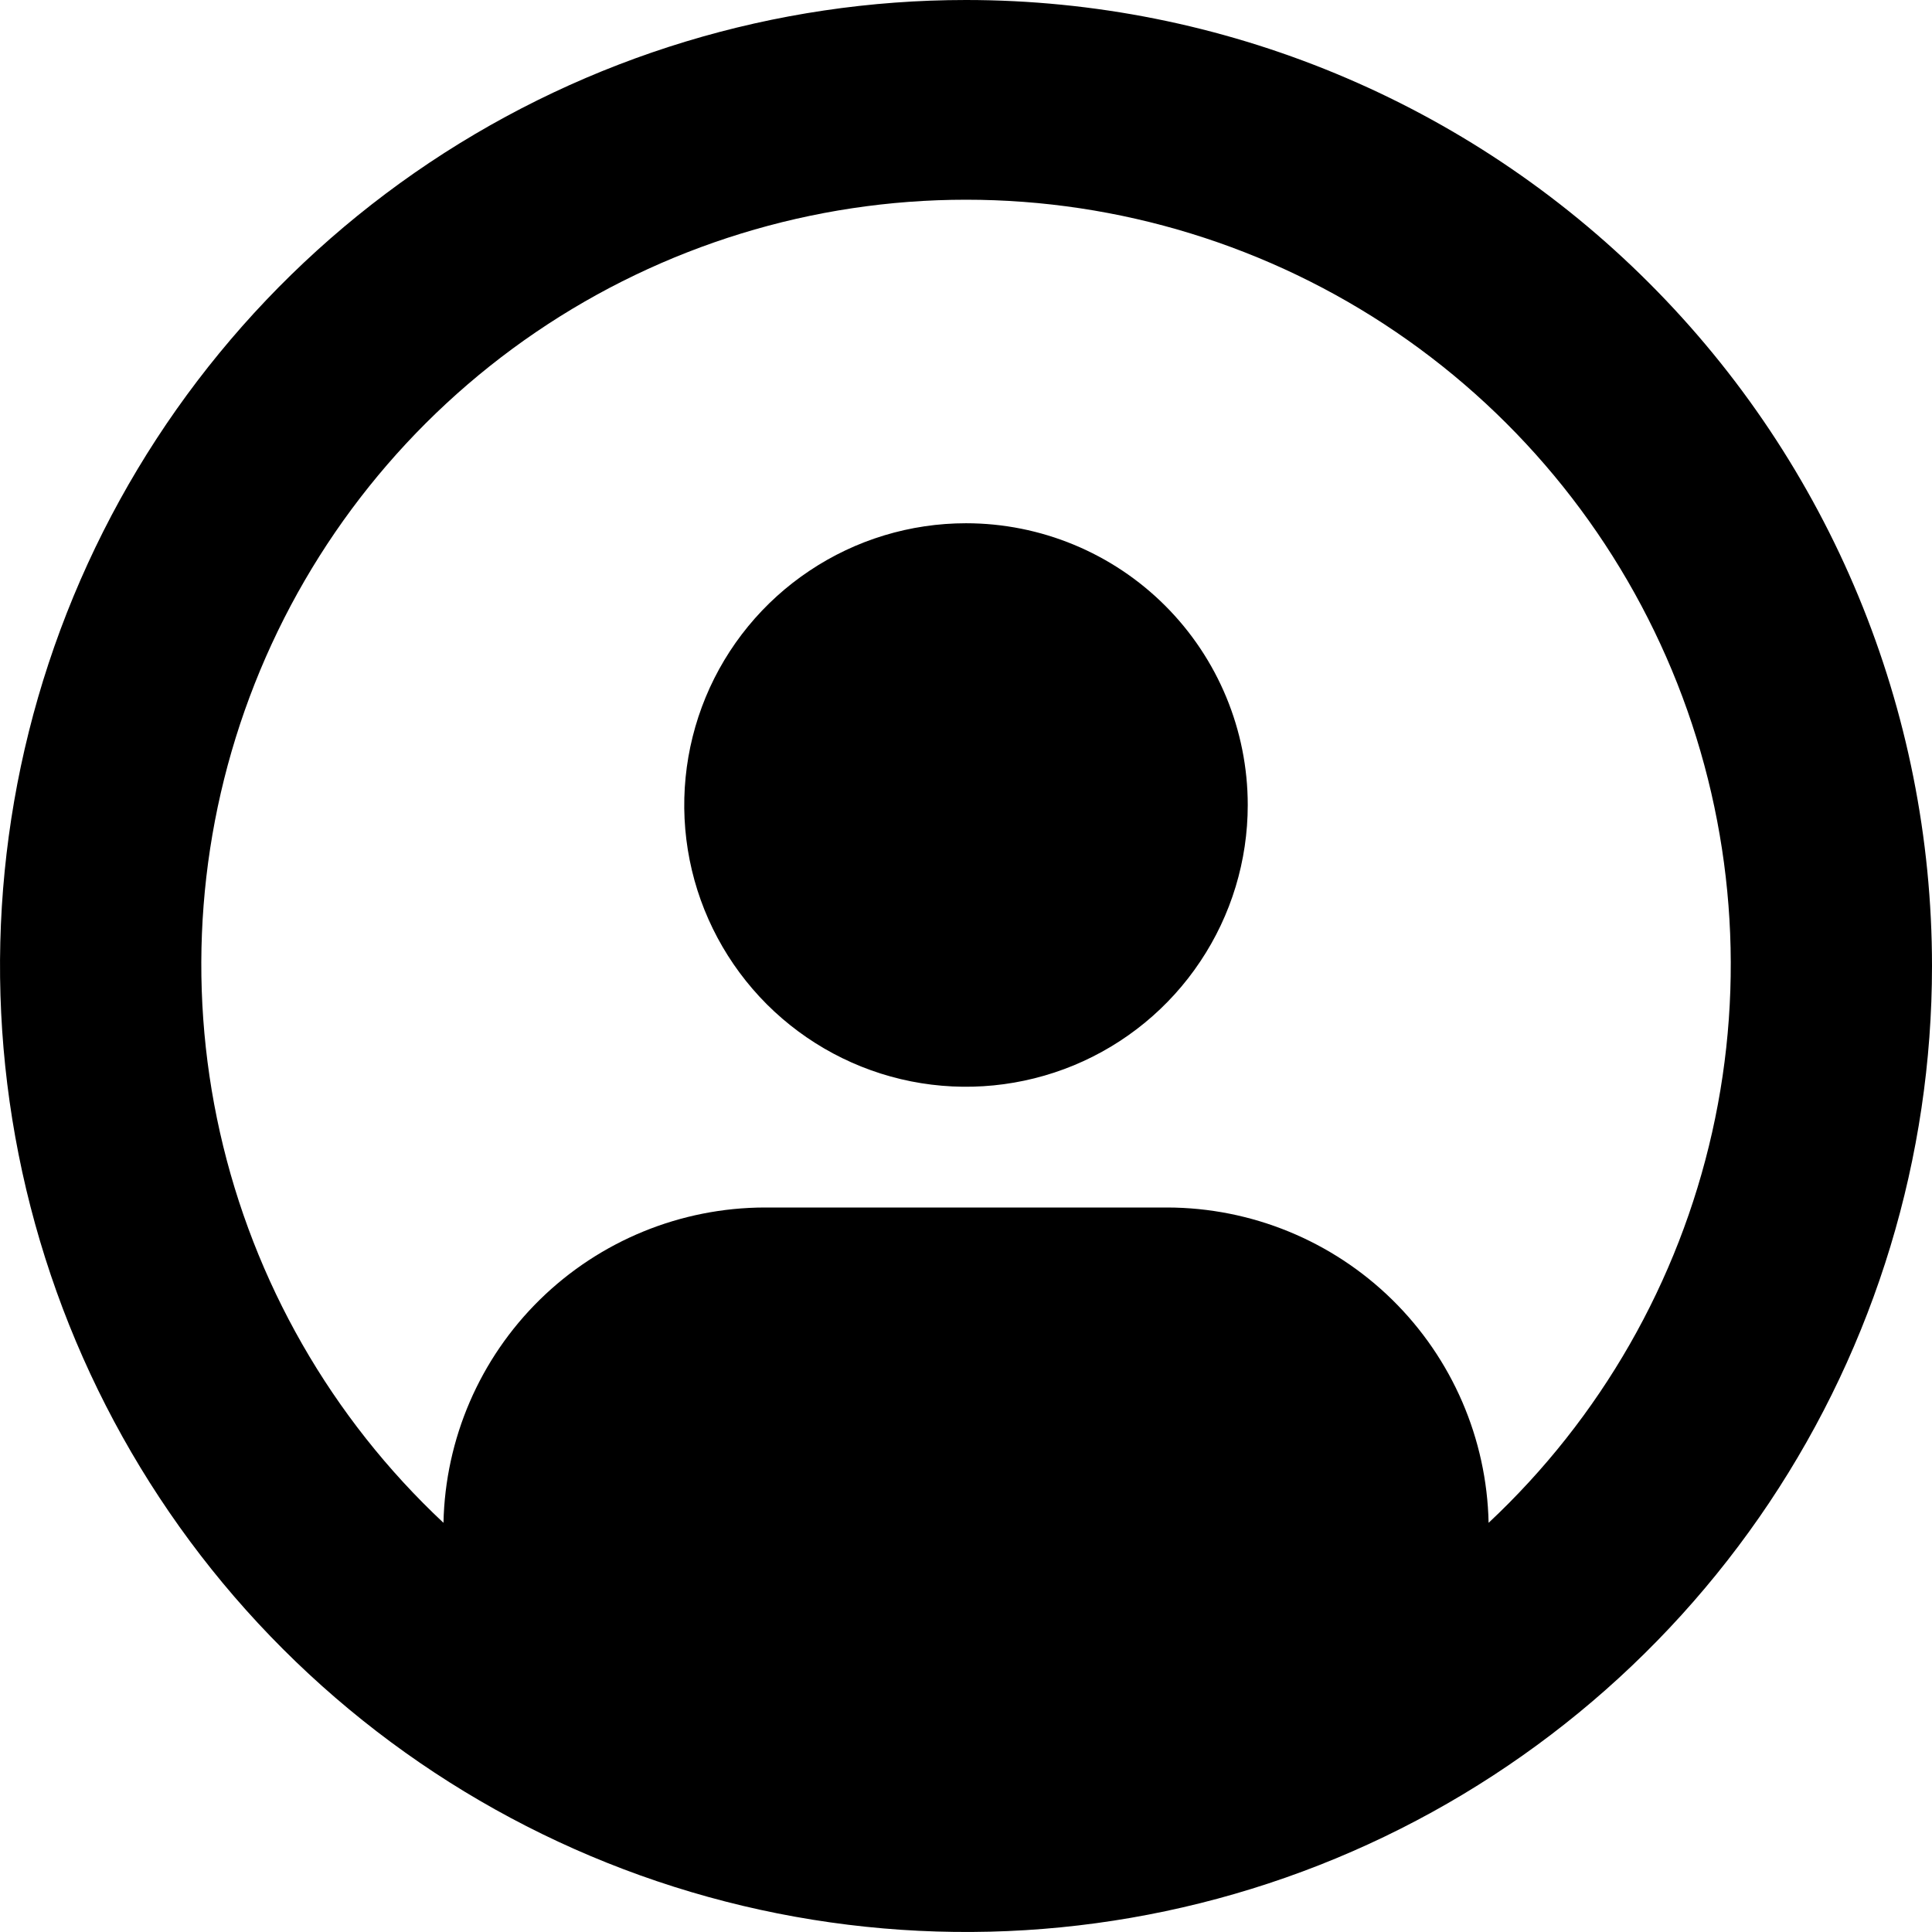
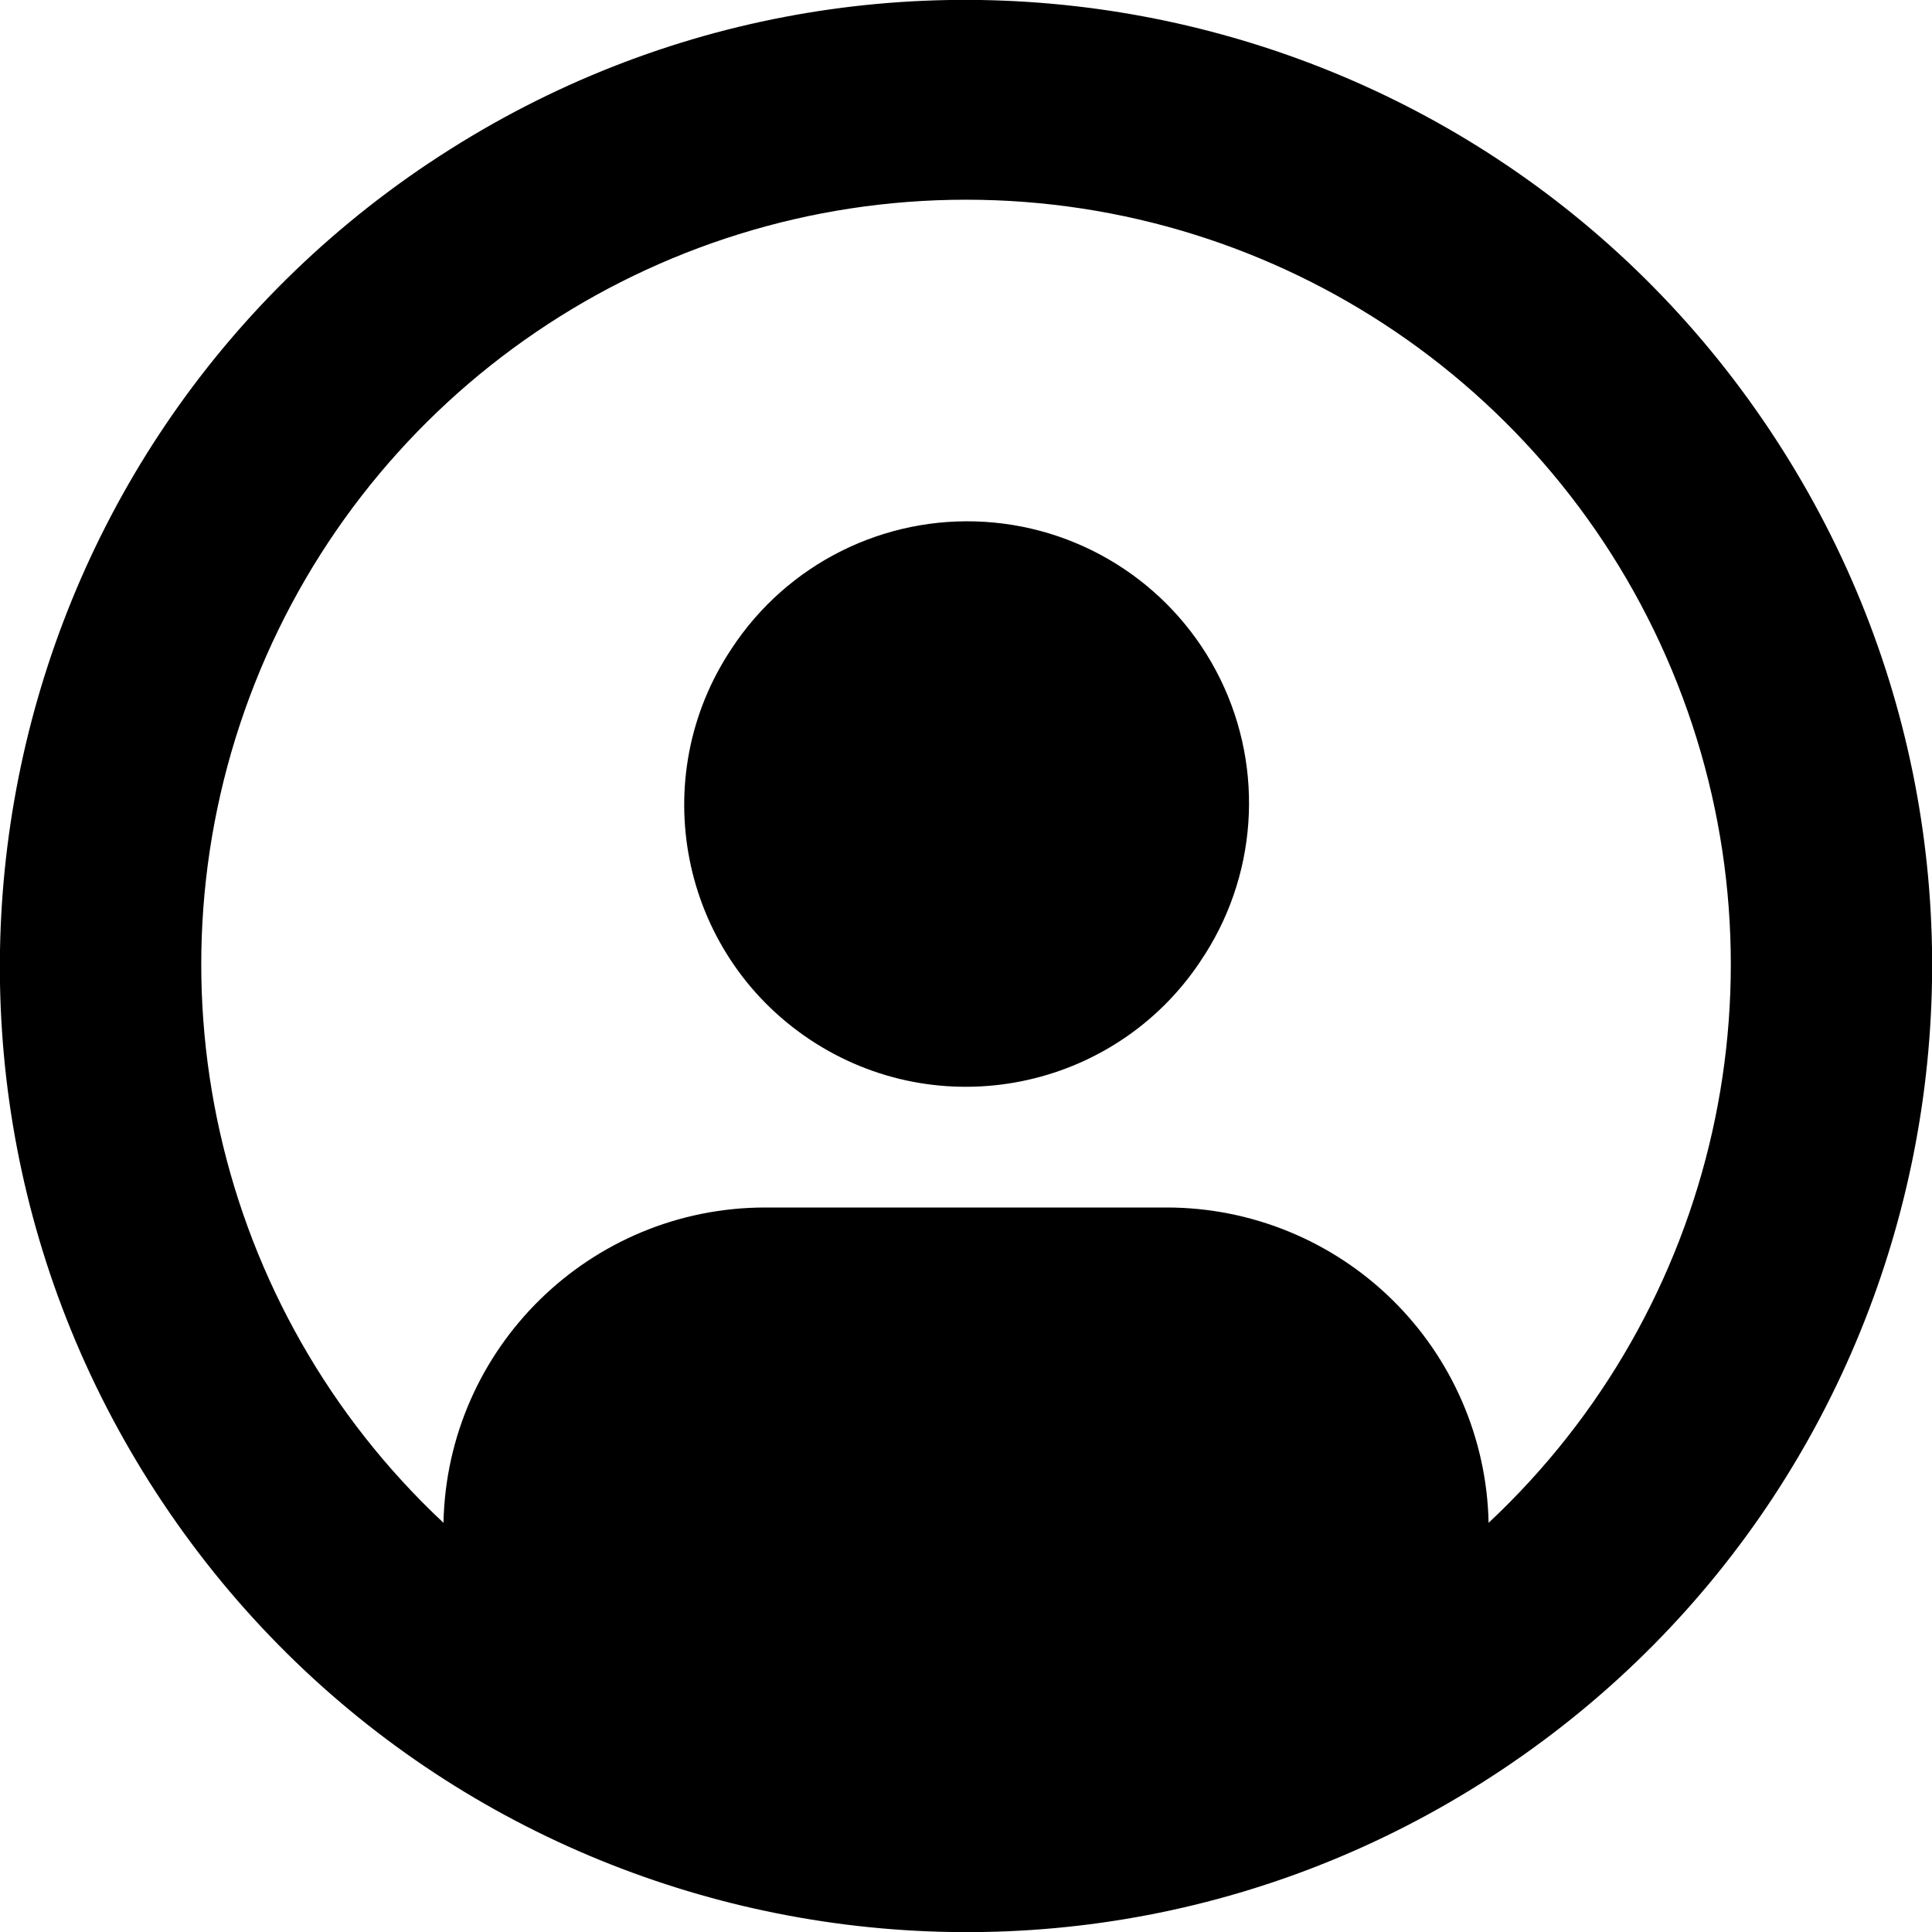
- <svg xmlns="http://www.w3.org/2000/svg" width="24" height="24" viewBox="0 0 24 24" fill="none">
-   <path fill-rule="evenodd" clip-rule="evenodd" d="M17.294 16.145C18.04 16.877 18.47 17.872 18.492 18.917C19.883 17.615 20.851 15.924 21.269 14.065C21.687 12.206 21.536 10.264 20.836 8.491C20.136 6.719 18.919 5.198 17.344 4.126C15.768 3.054 13.906 2.481 12.001 2.481C10.095 2.481 8.233 3.054 6.657 4.126C5.082 5.198 3.865 6.719 3.165 8.491C2.465 10.264 2.314 12.206 2.732 14.065C3.15 15.924 4.118 17.615 5.509 18.917C5.531 17.872 5.96 16.877 6.706 16.145C7.452 15.413 8.455 15.002 9.5 15H14.5C15.545 15.002 16.548 15.413 17.294 16.145ZM5.333 2.022C7.307 0.704 9.627 0 12 0C15.183 0 18.235 1.264 20.485 3.515C22.736 5.765 24 8.817 24 12C24 14.373 23.296 16.694 21.978 18.667C20.659 20.64 18.785 22.178 16.592 23.087C14.399 23.995 11.987 24.232 9.659 23.769C7.331 23.306 5.193 22.163 3.515 20.485C1.836 18.807 0.694 16.669 0.231 14.341C-0.232 12.013 0.005 9.601 0.913 7.408C1.822 5.215 3.36 3.341 5.333 2.022ZM14.91 11.944C15.295 11.369 15.5 10.692 15.5 10C15.5 9.072 15.131 8.181 14.475 7.525C13.819 6.869 12.928 6.5 12 6.5C11.308 6.5 10.631 6.705 10.056 7.09C9.48 7.474 9.031 8.021 8.766 8.661C8.502 9.3 8.432 10.004 8.567 10.683C8.702 11.362 9.036 11.985 9.525 12.475C10.015 12.964 10.638 13.298 11.317 13.433C11.996 13.568 12.7 13.498 13.339 13.234C13.979 12.969 14.526 12.52 14.91 11.944Z" fill="black" />
+ <svg xmlns="http://www.w3.org/2000/svg" viewBox="0 0 24 24">
+   <path d="M17.294 16.145a4 4 0 011.198 2.772 9.5 9.5 0 10-12.983 0A4 4 0 019.5 15h5a4 4 0 012.794 1.145zM5.334 2.022a12 12 0 1113.333 19.956A12 12 0 015.333 2.022zm9.576 9.922a3.5 3.5 0 10-5.82-3.889 3.5 3.5 0 005.82 3.89z" />
</svg>
